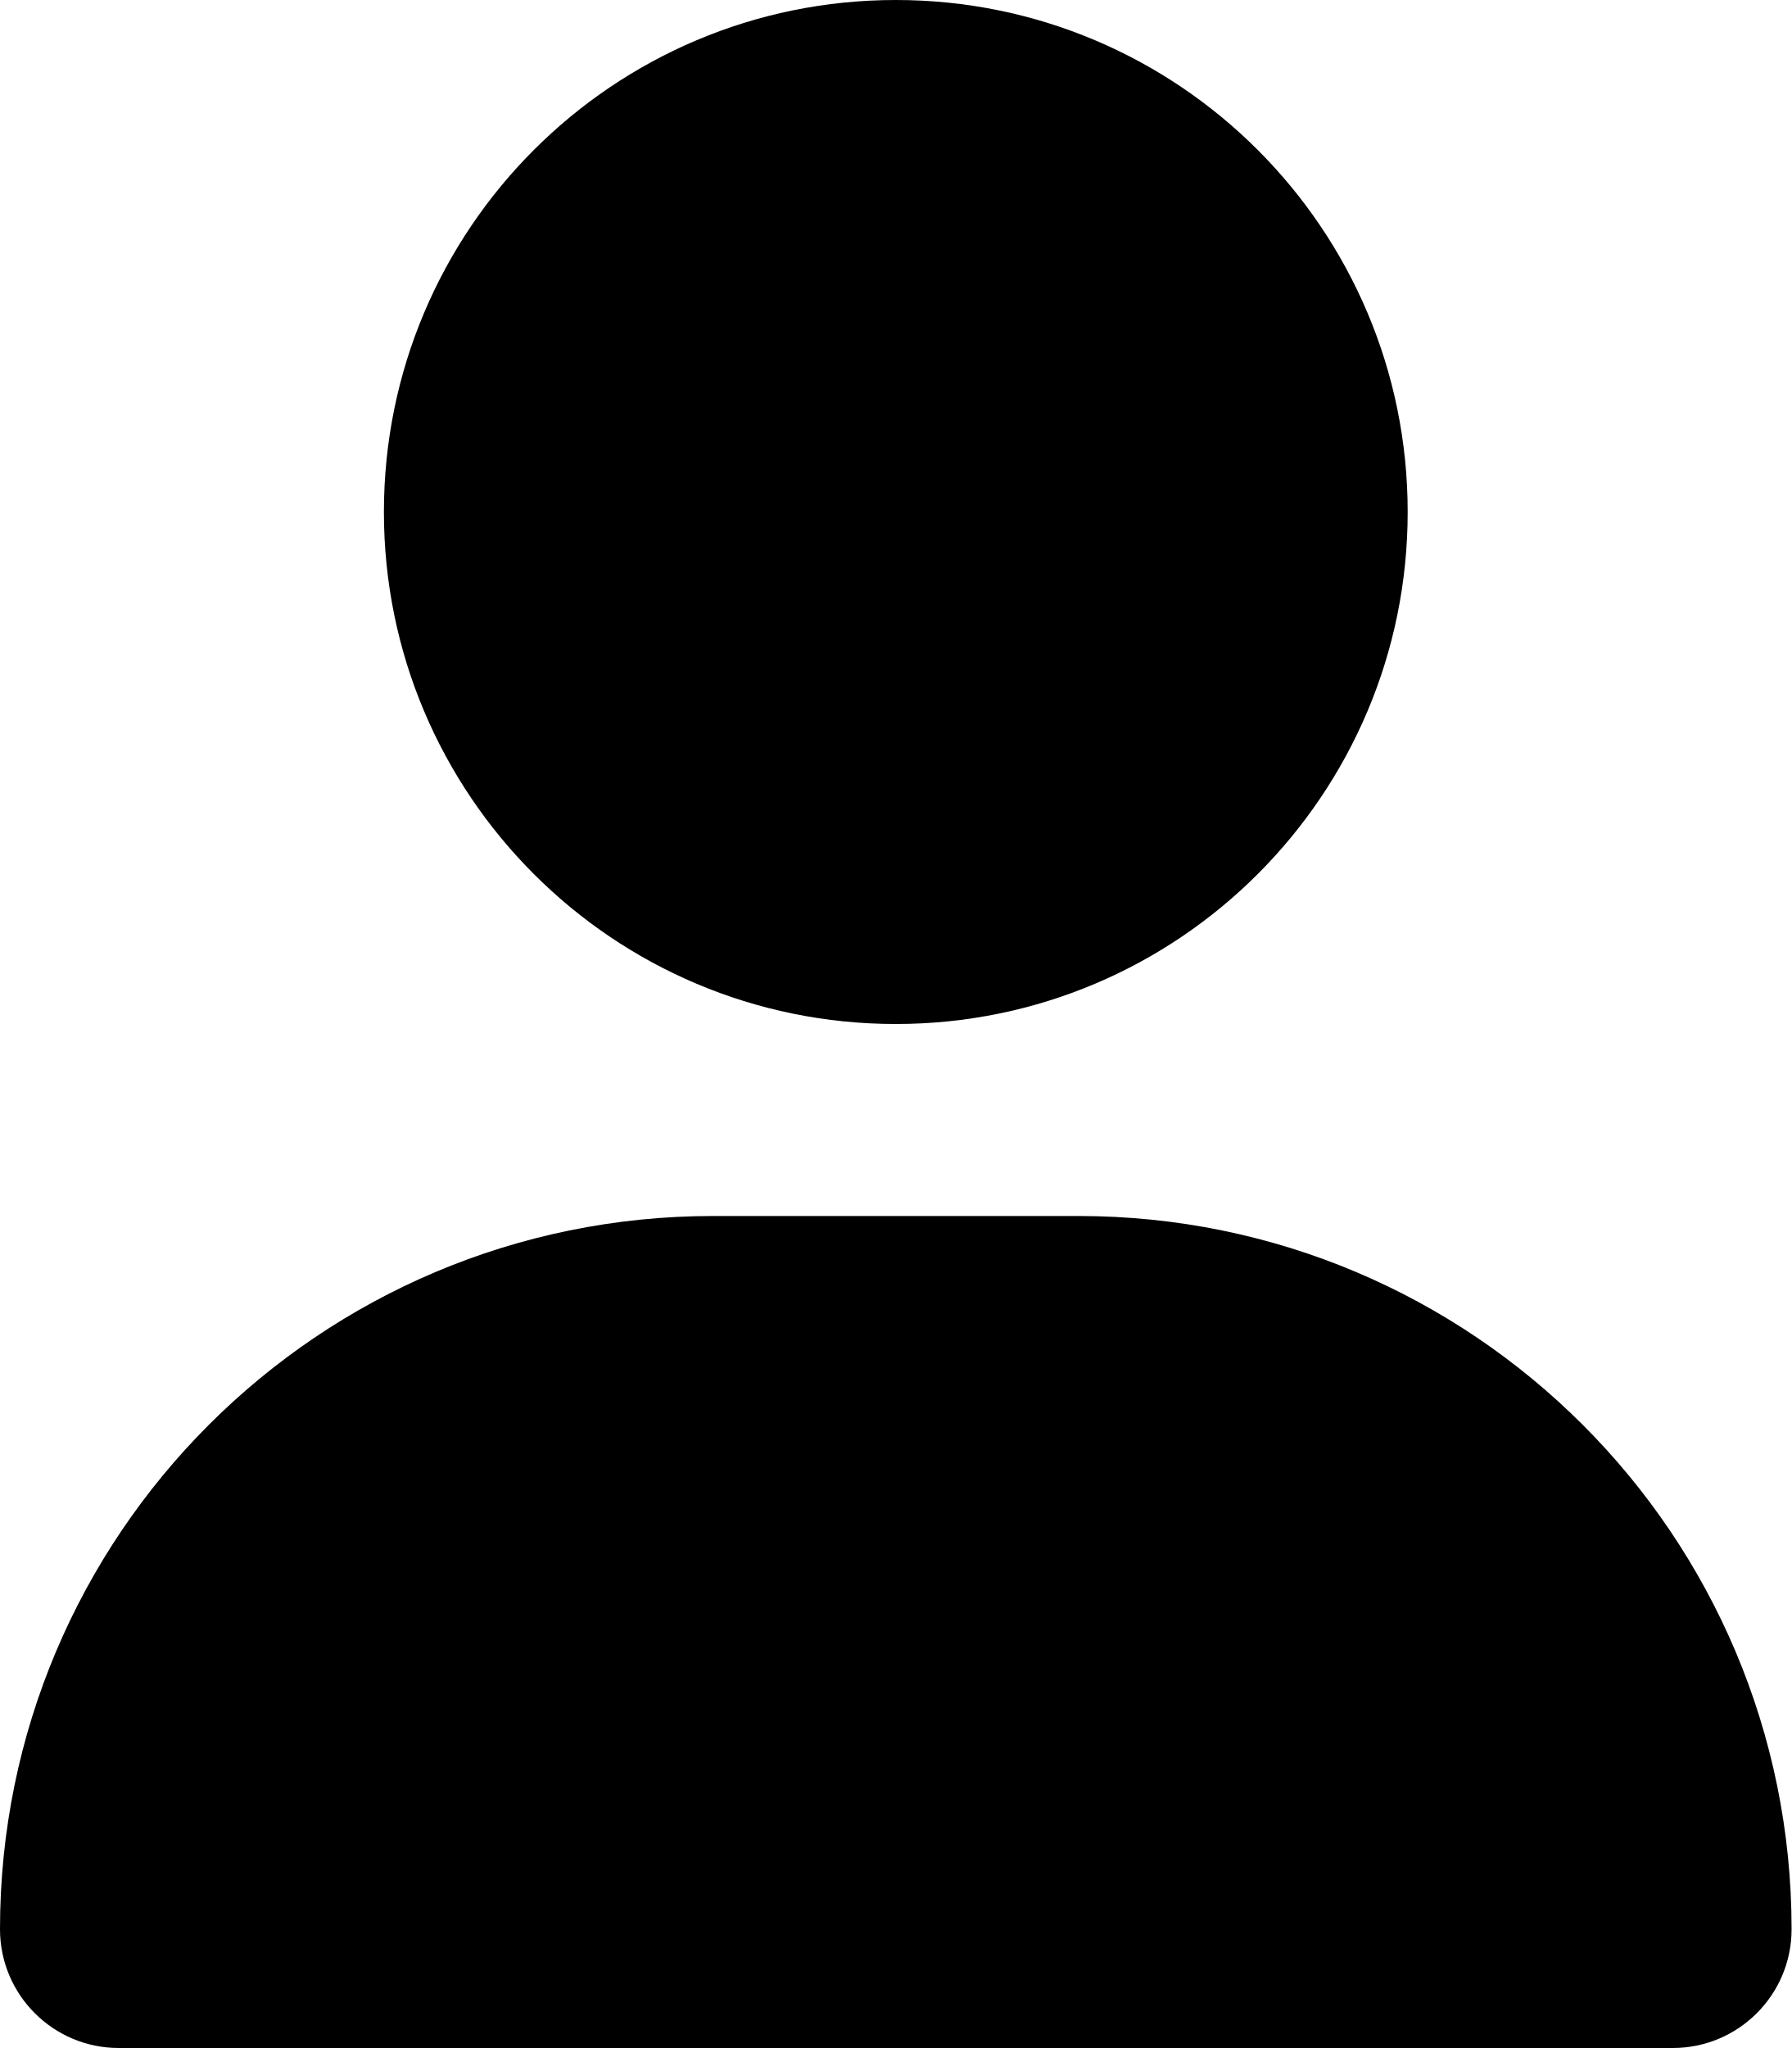
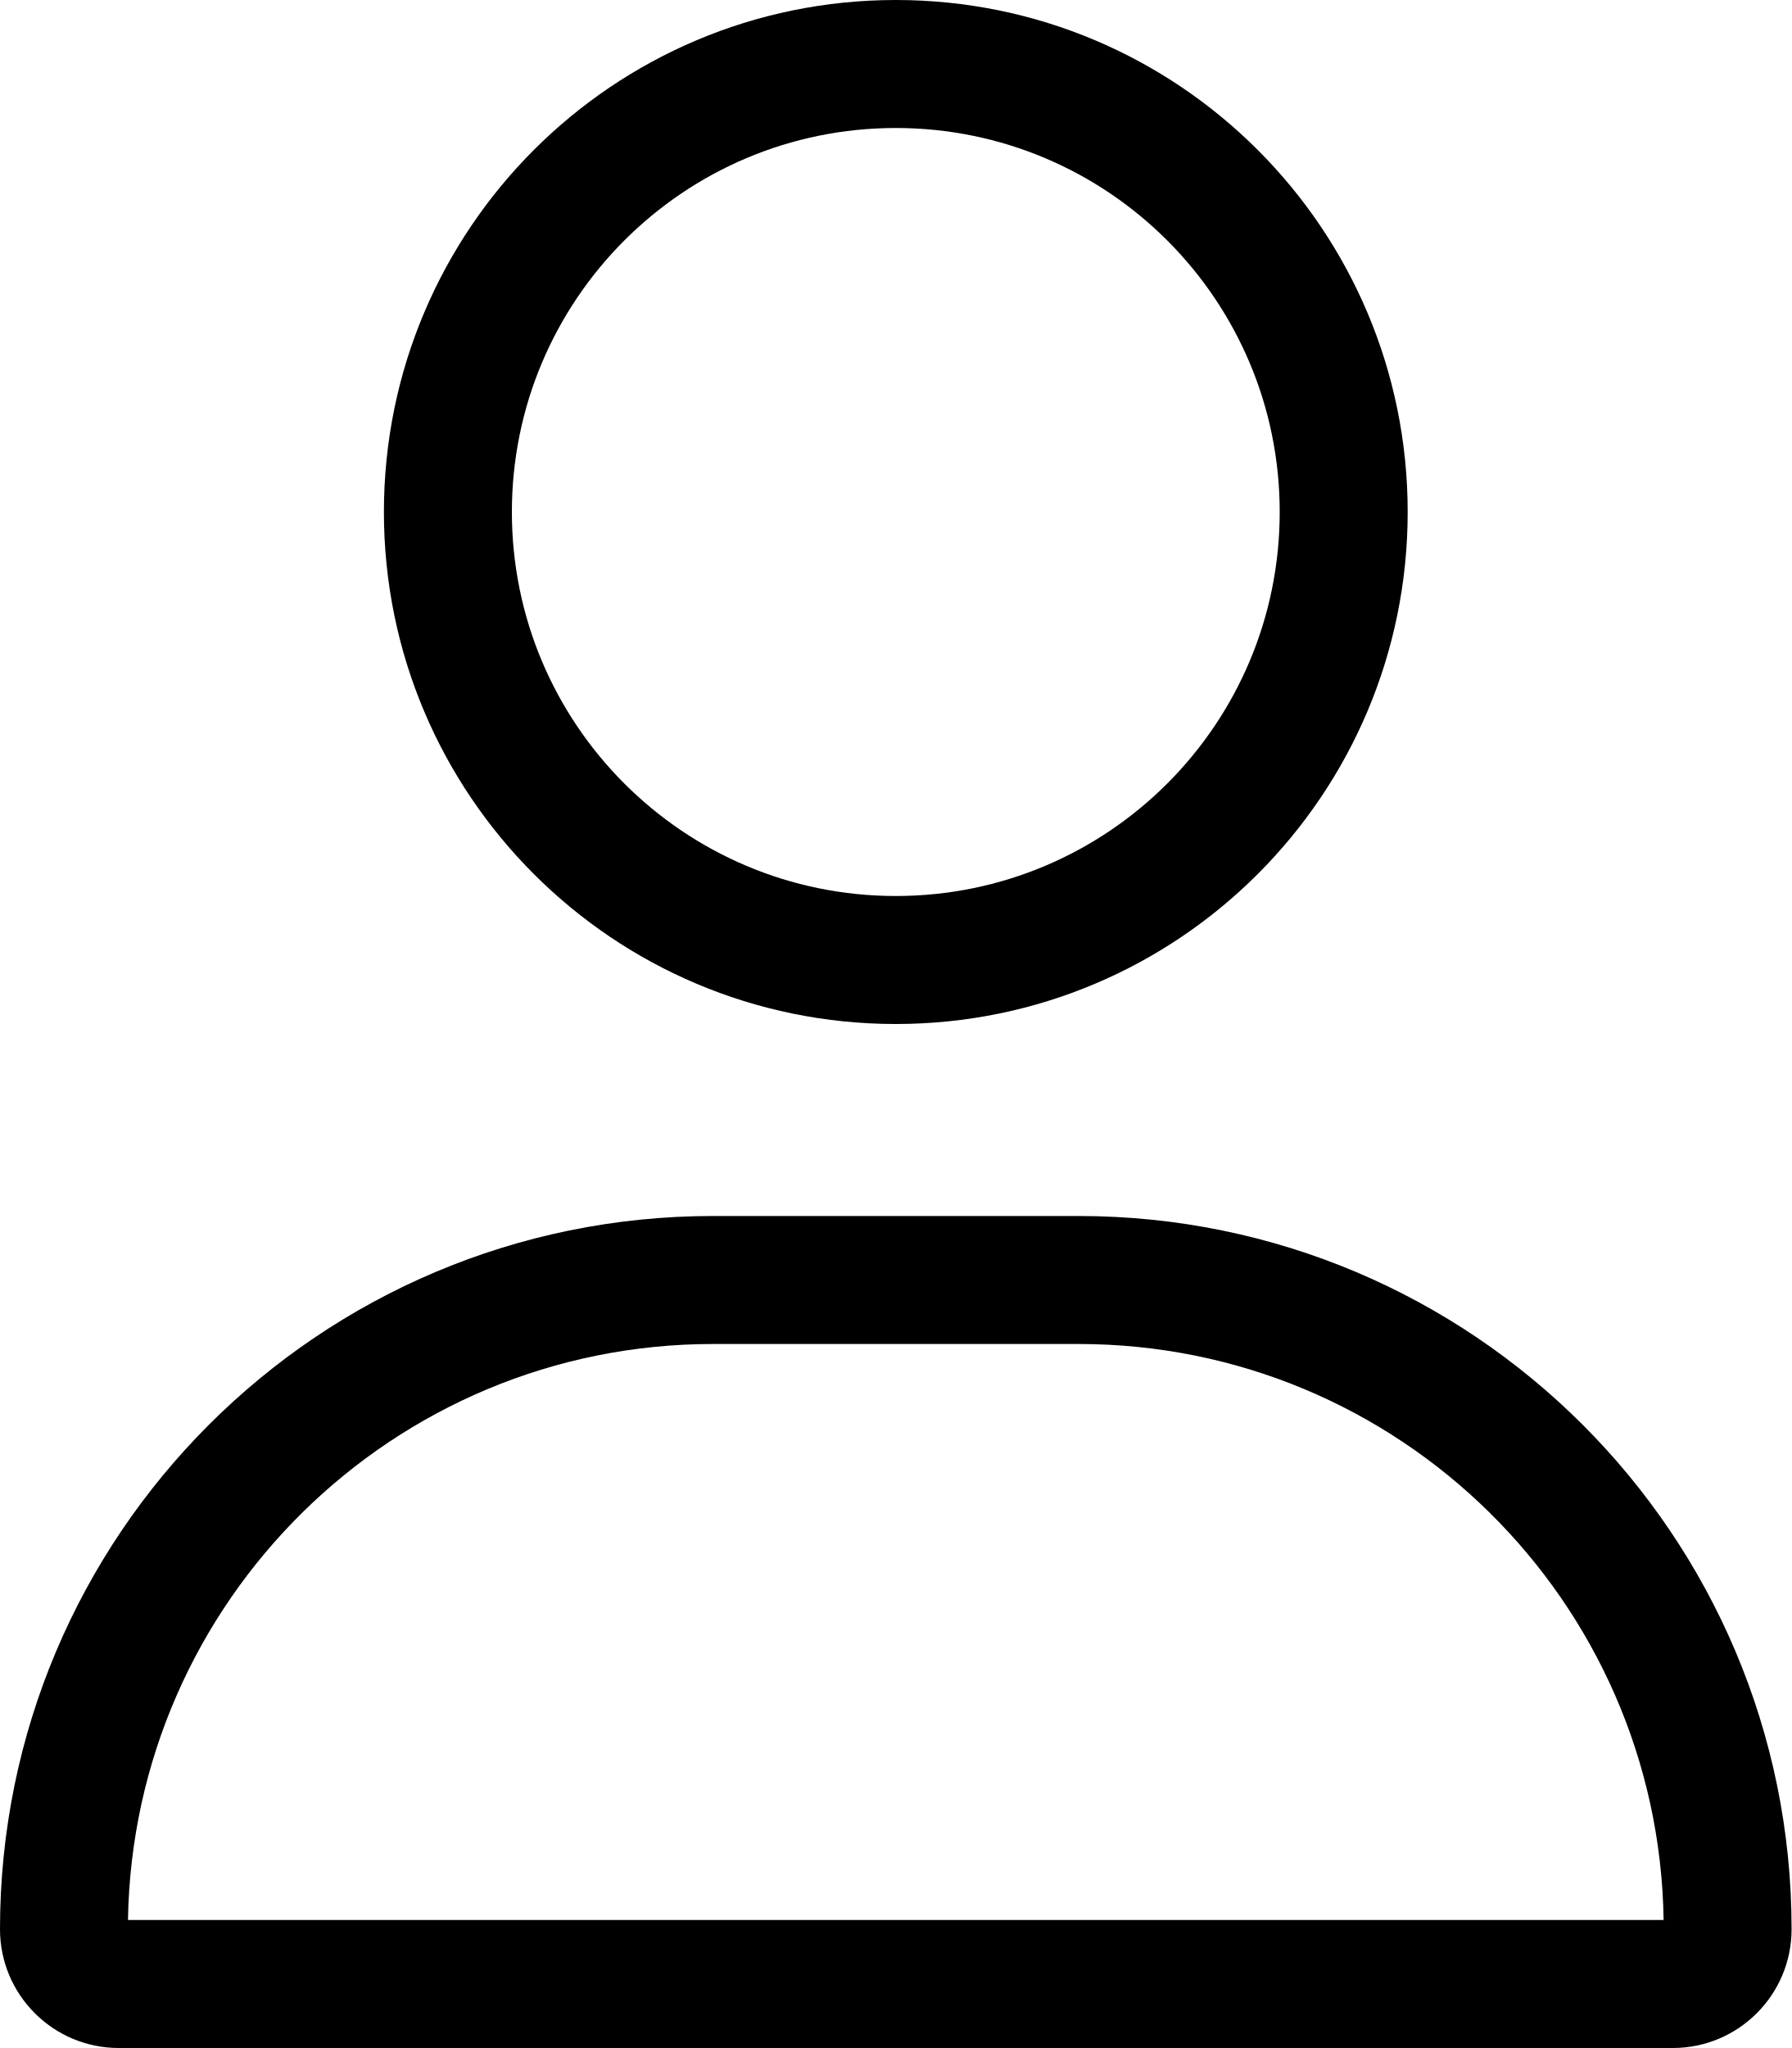
- <svg xmlns="http://www.w3.org/2000/svg" viewBox="0 0 448 512" fill="currentColor">
-   <path d="M224 256A128 128 0 1 0 224 0a128 128 0 1 0 0 256zm-45.7 48C79.8 304 0 383.8 0 482.3C0 498.7 13.3 512 29.7 512l388.6 0c16.4 0 29.7-13.3 29.7-29.7C448 383.8 368.2 304 269.7 304l-91.4 0z" />
+ <svg xmlns="http://www.w3.org/2000/svg" fill="currentColor" viewBox="0 0 448 512">
+   <path d="M320 128a96 96 0 1 0 -192 0 96 96 0 1 0 192 0zM96 128a128 128 0 1 1 256 0A128 128 0 1 1 96 128zM32 480H416c-1.2-79.7-66.2-144-146.3-144H178.3c-80 0-145 64.3-146.3 144zM0 482.3C0 383.8 79.8 304 178.3 304h91.4C368.2 304 448 383.8 448 482.3c0 16.4-13.3 29.7-29.7 29.7H29.7C13.3 512 0 498.7 0 482.3z" />
</svg>
